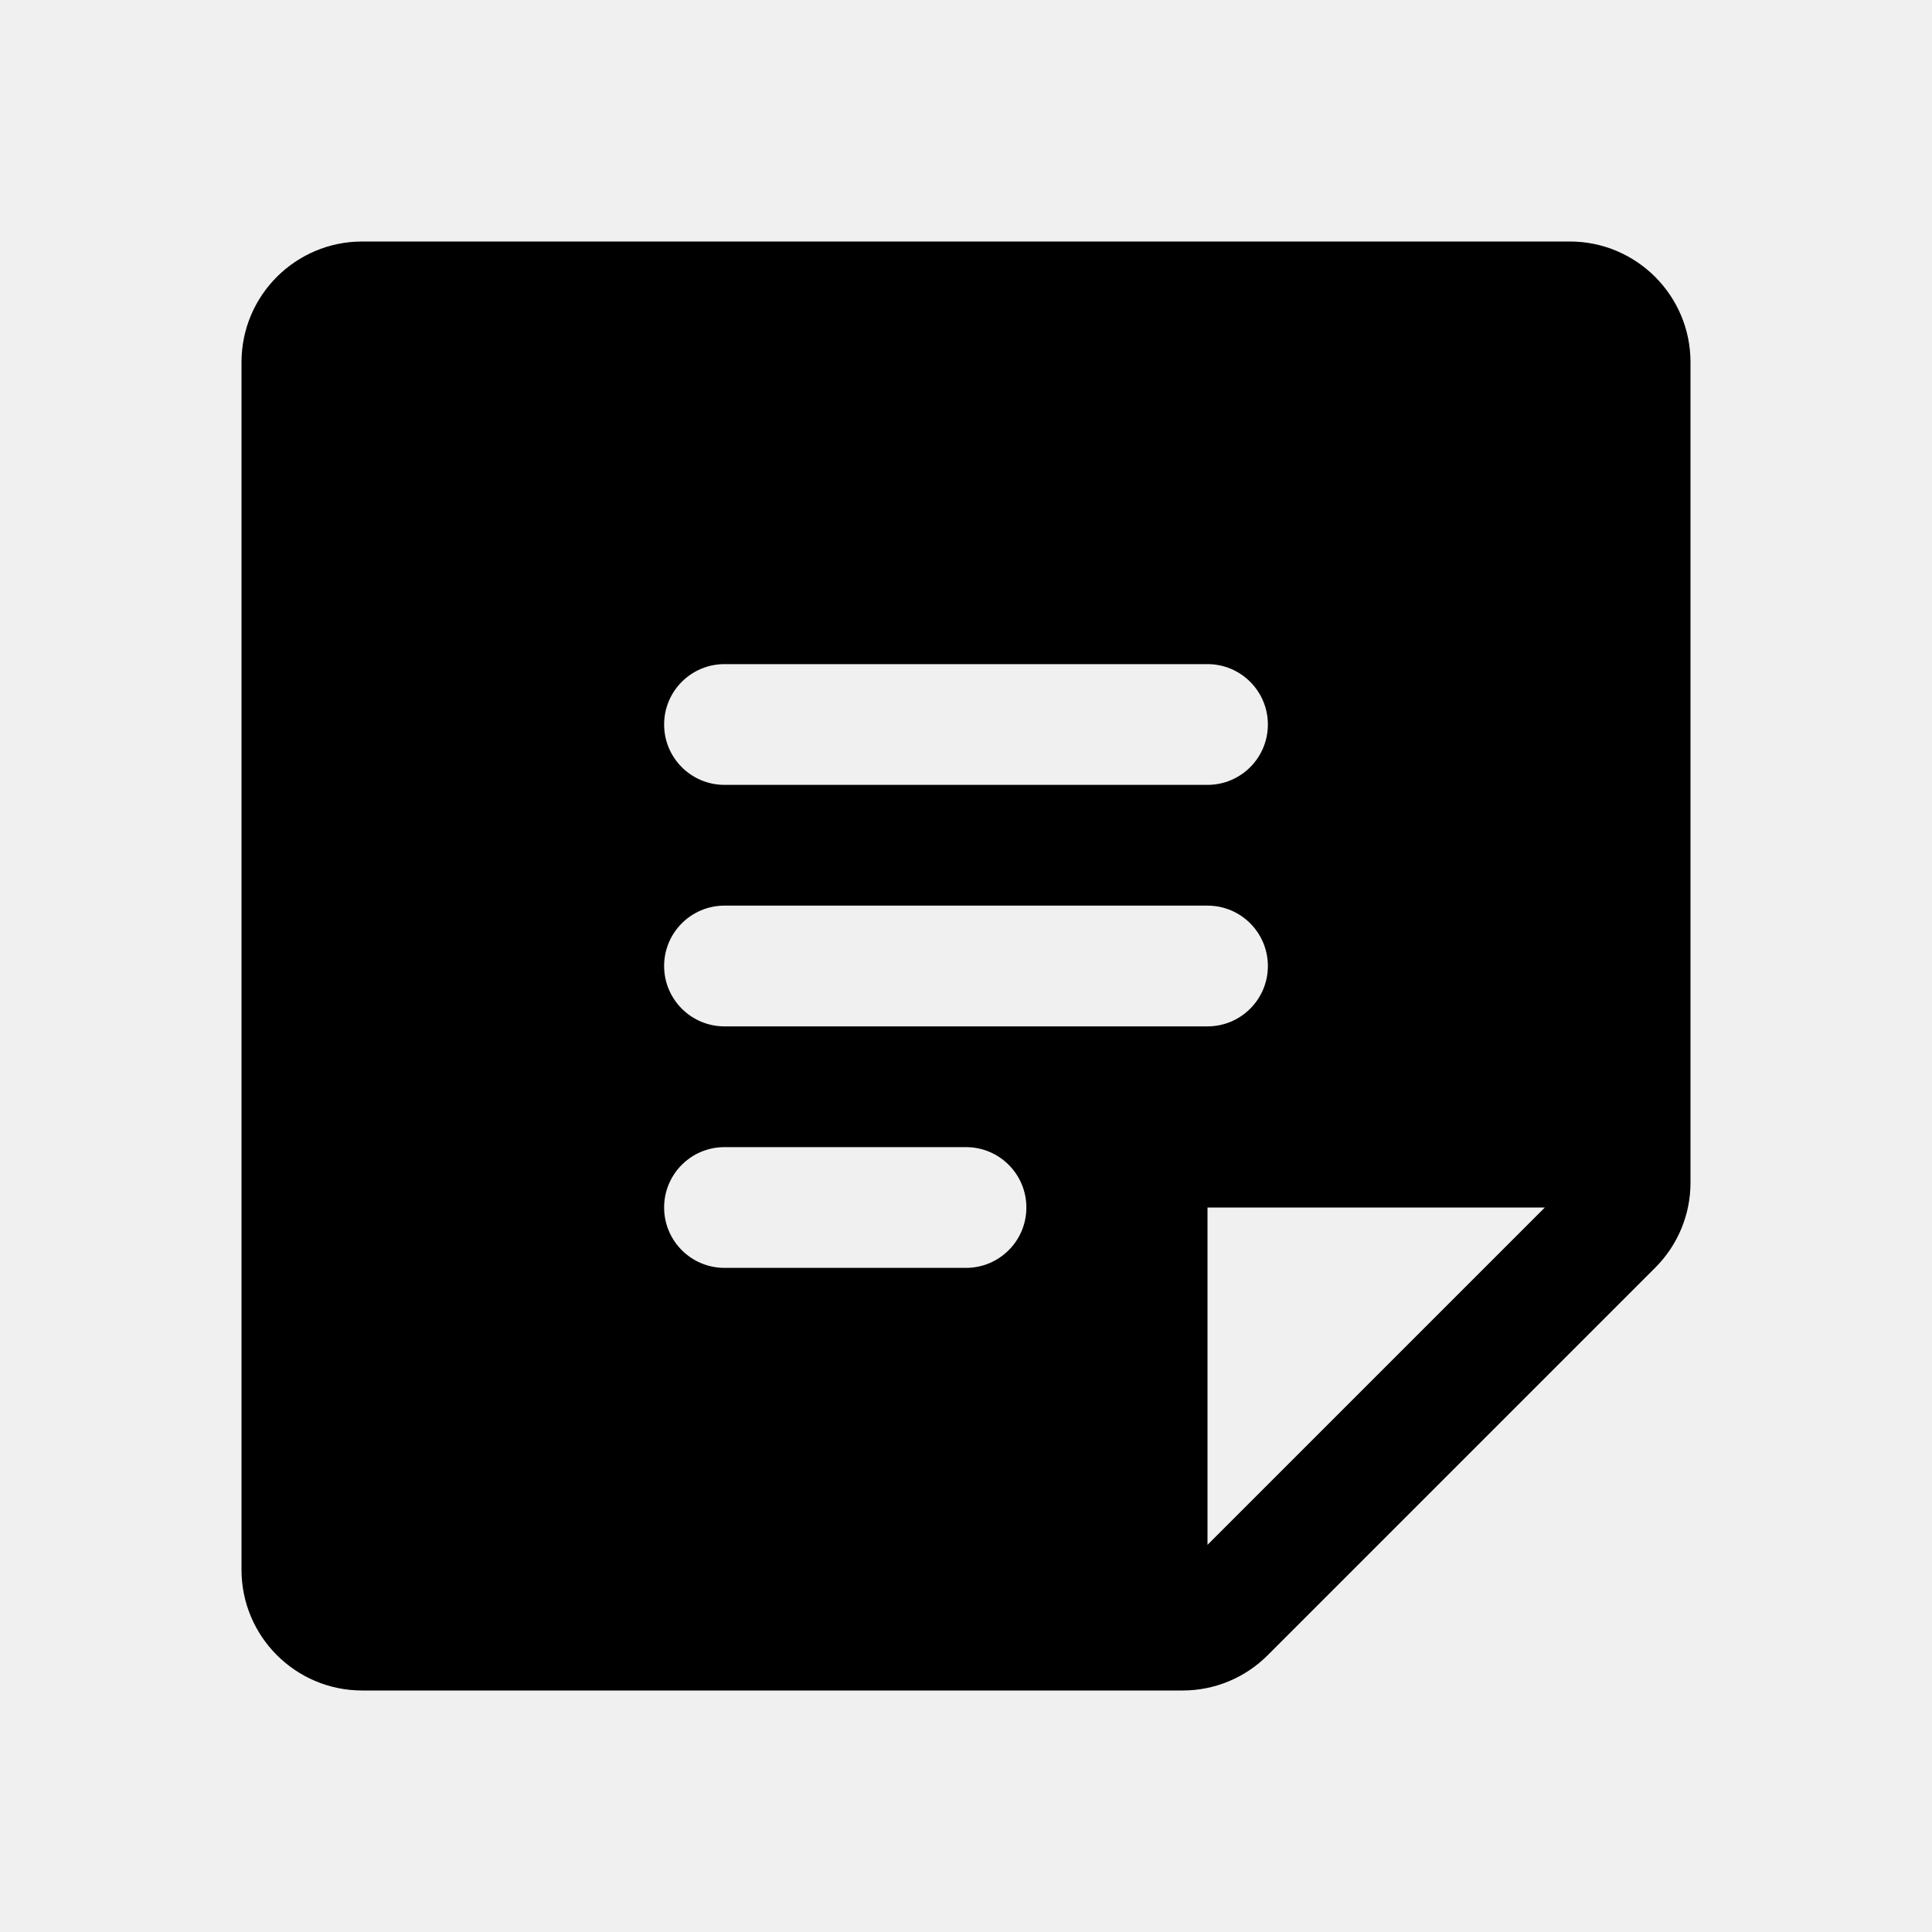
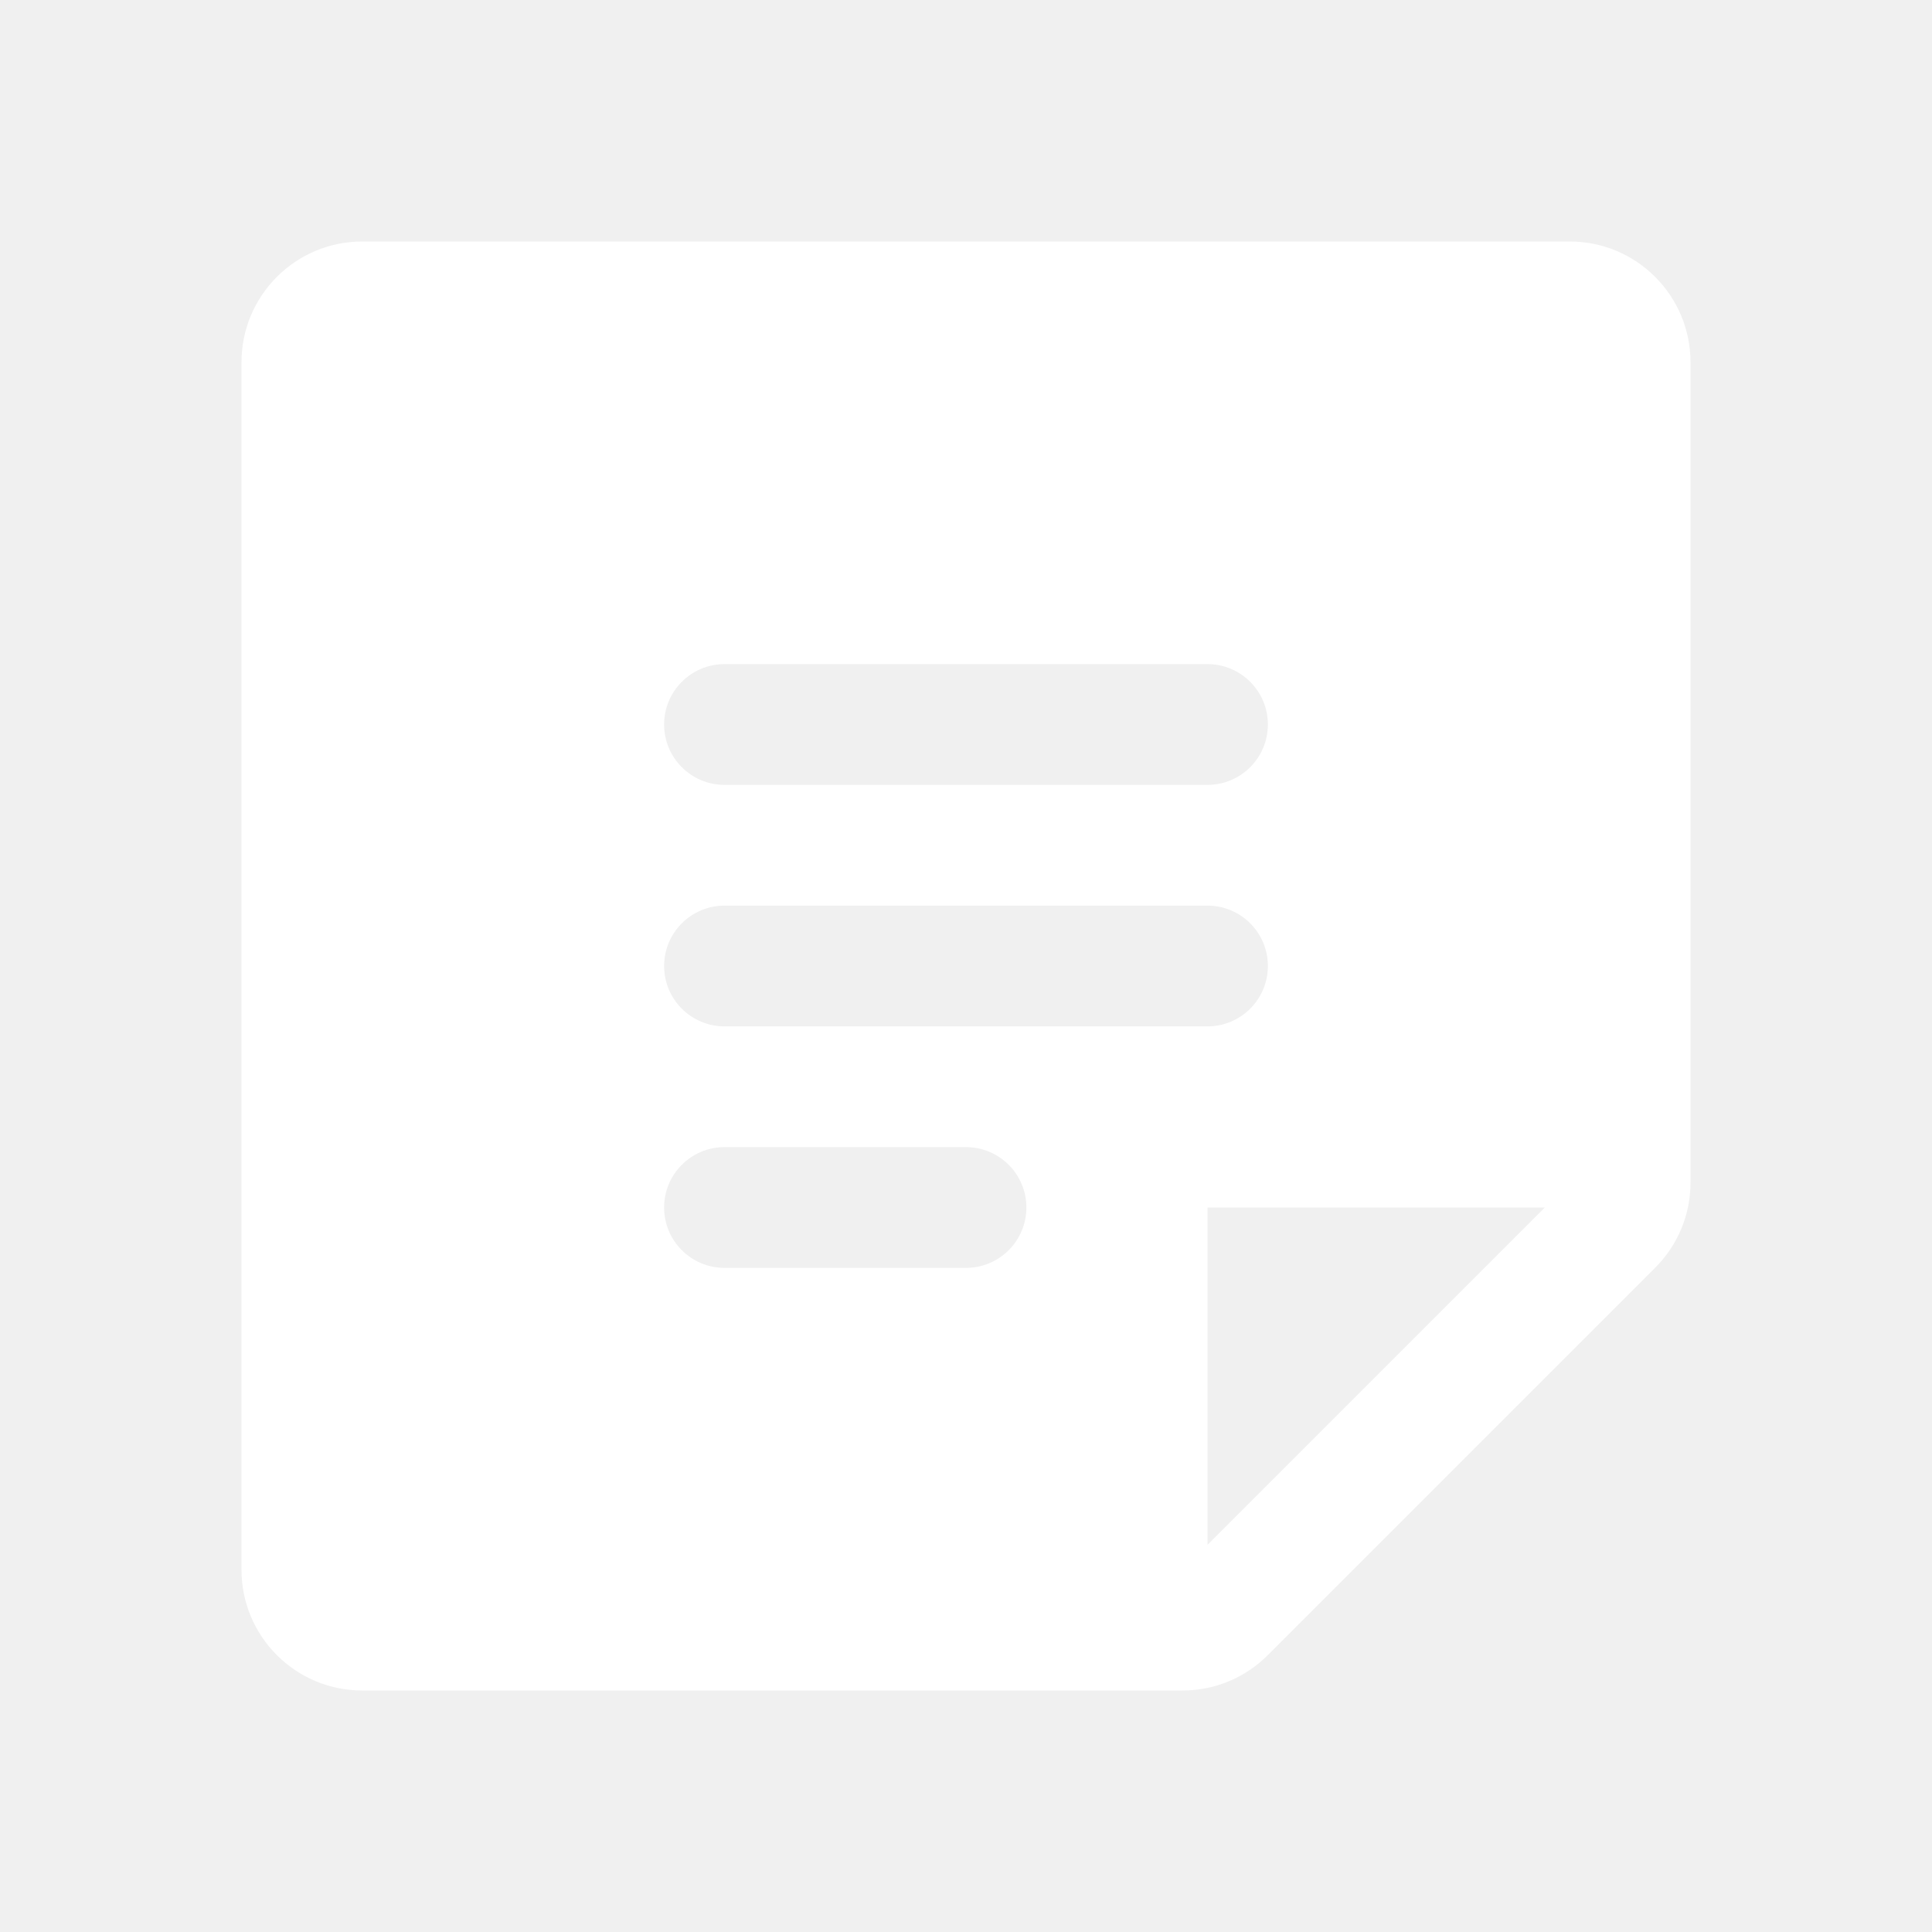
- <svg xmlns="http://www.w3.org/2000/svg" width="192" height="192" fill="#000000" viewBox="0 0 256 256">
+ <svg xmlns="http://www.w3.org/2000/svg" width="192" height="192" fill="white" viewBox="0 0 256 256">
  <rect width="256" height="256" fill="none" />
  <path d="M208,32H48A16,16,0,0,0,32,48V208a16,16,0,0,0,16,16H156.7a15.9,15.9,0,0,0,11.3-4.7L219.3,168a15.9,15.9,0,0,0,4.7-11.3V48A16,16,0,0,0,208,32ZM96,88h64a8,8,0,0,1,0,16H96a8,8,0,0,1,0-16Zm32,80H96a8,8,0,0,1,0-16h32a8,8,0,0,1,0,16ZM96,136a8,8,0,0,1,0-16h64a8,8,0,0,1,0,16Zm64,68.7V160h44.7Z" />
</svg>
